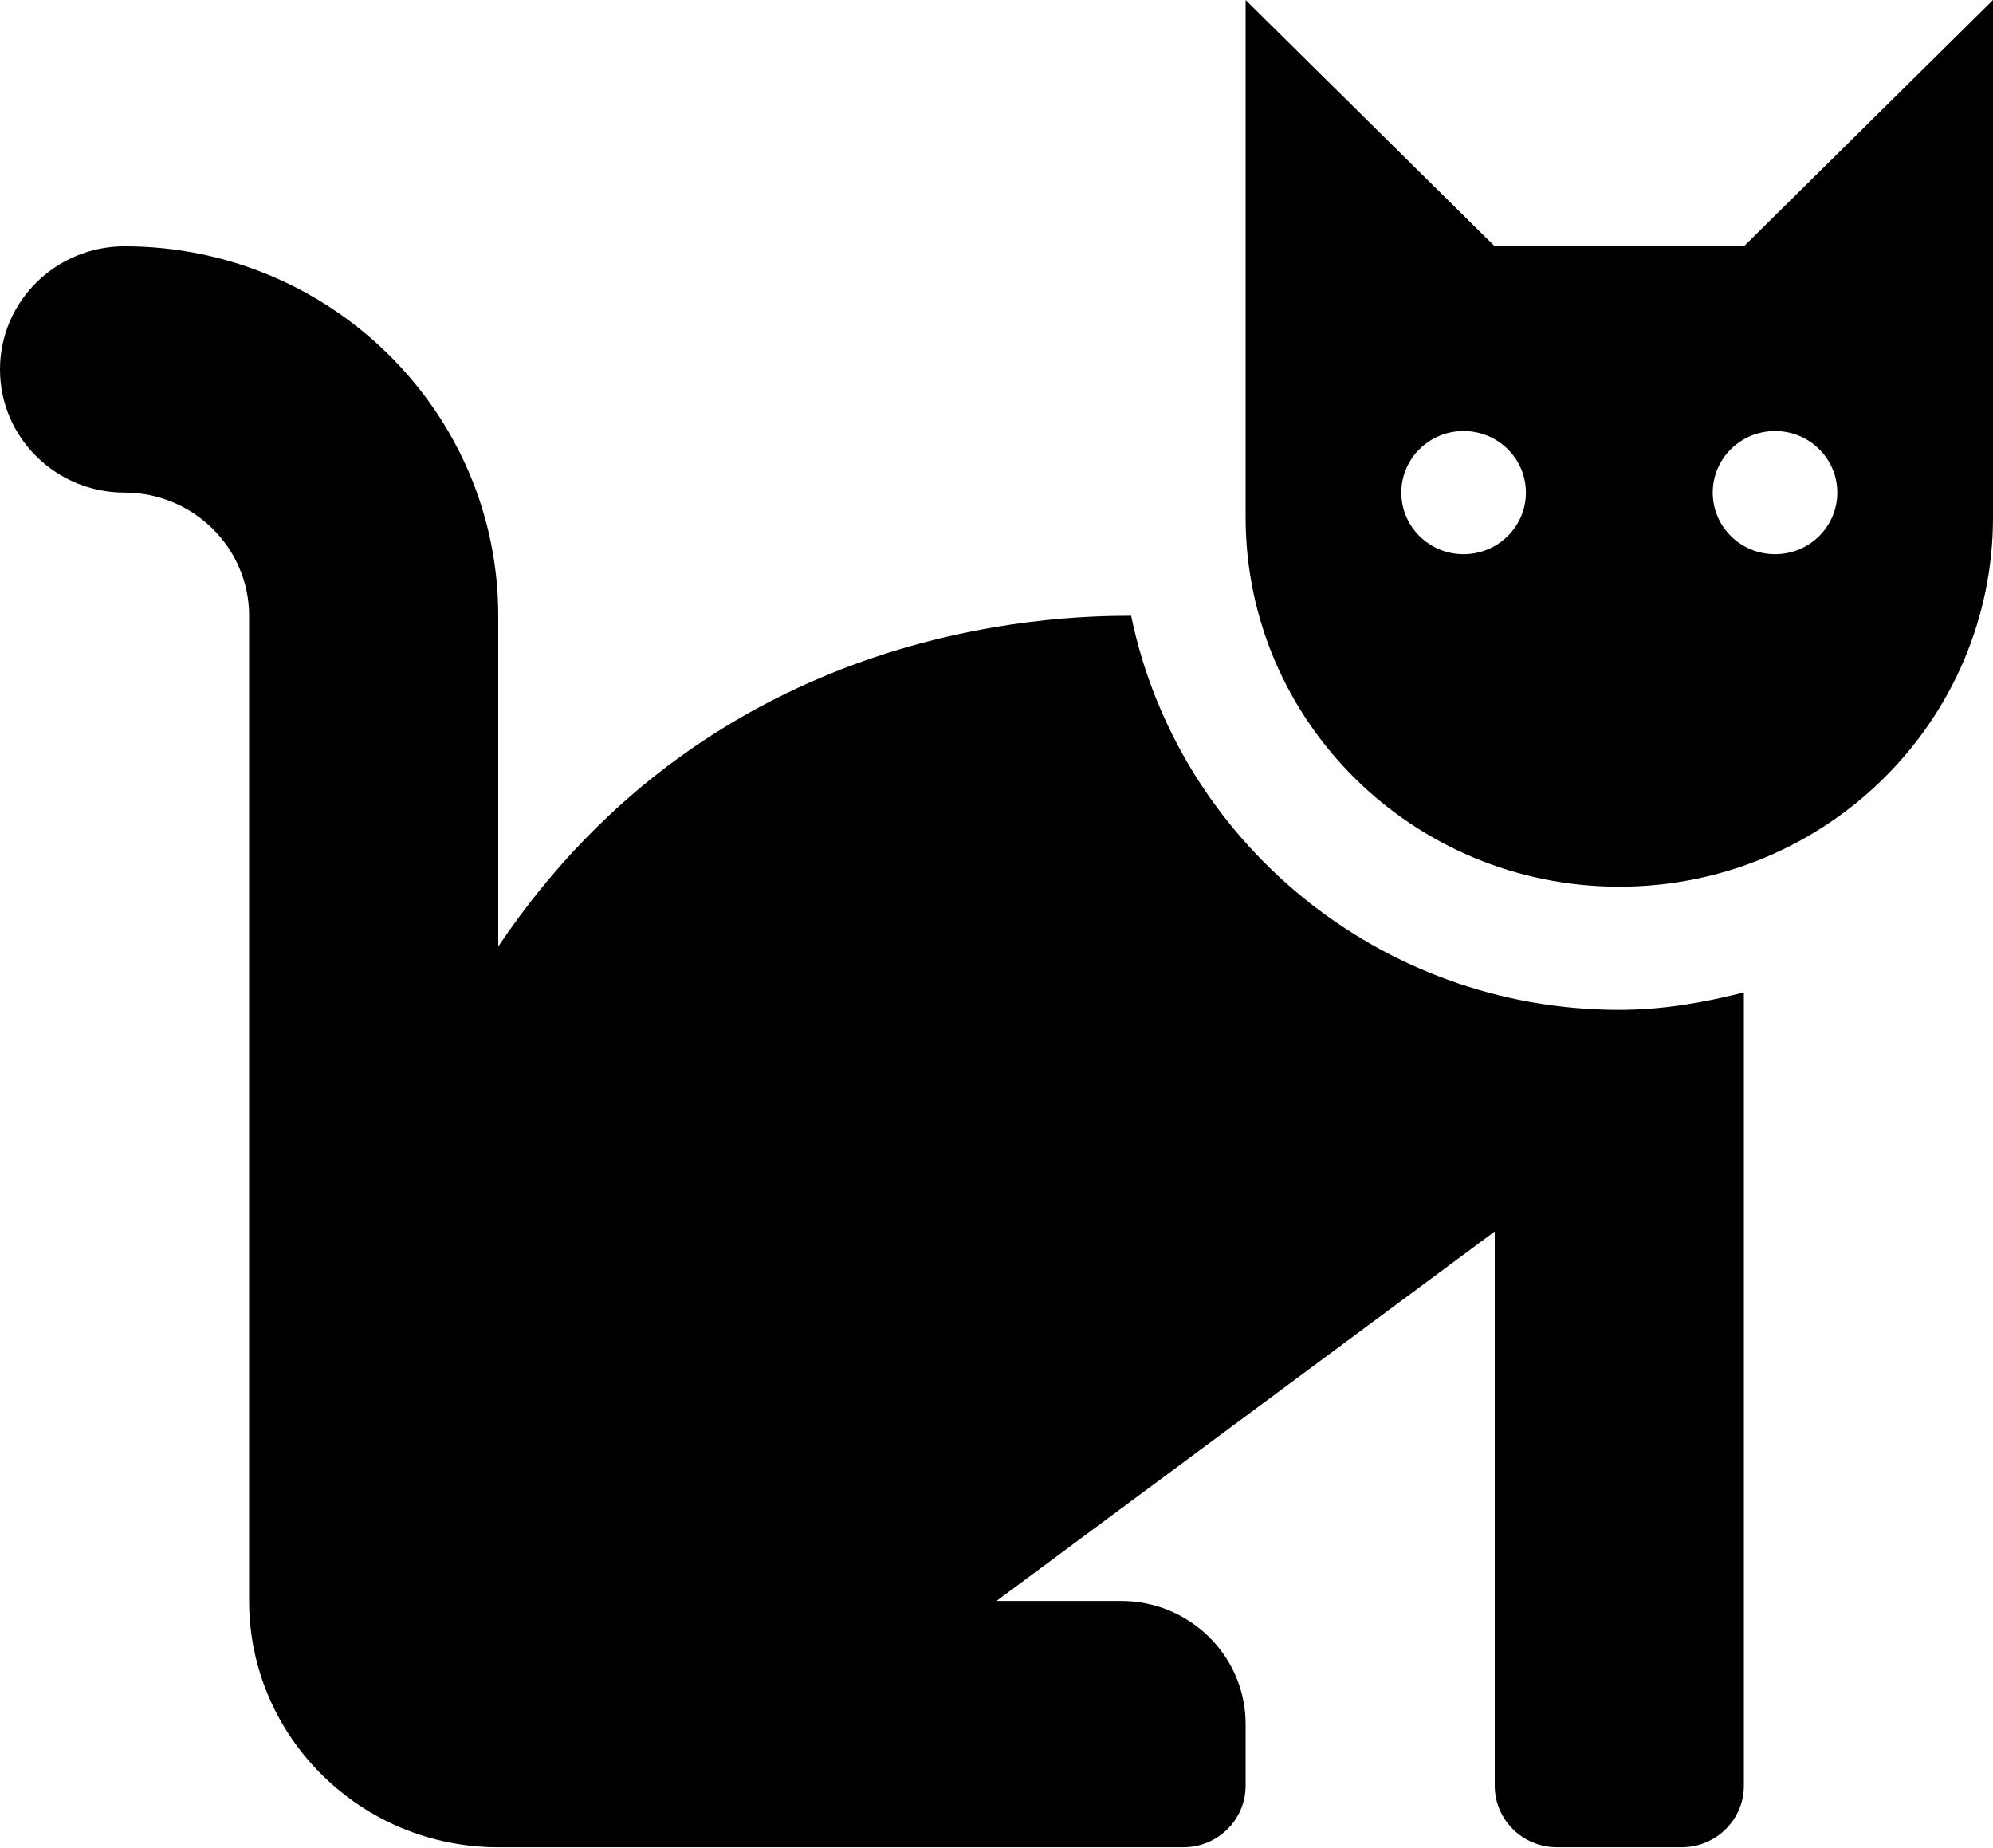
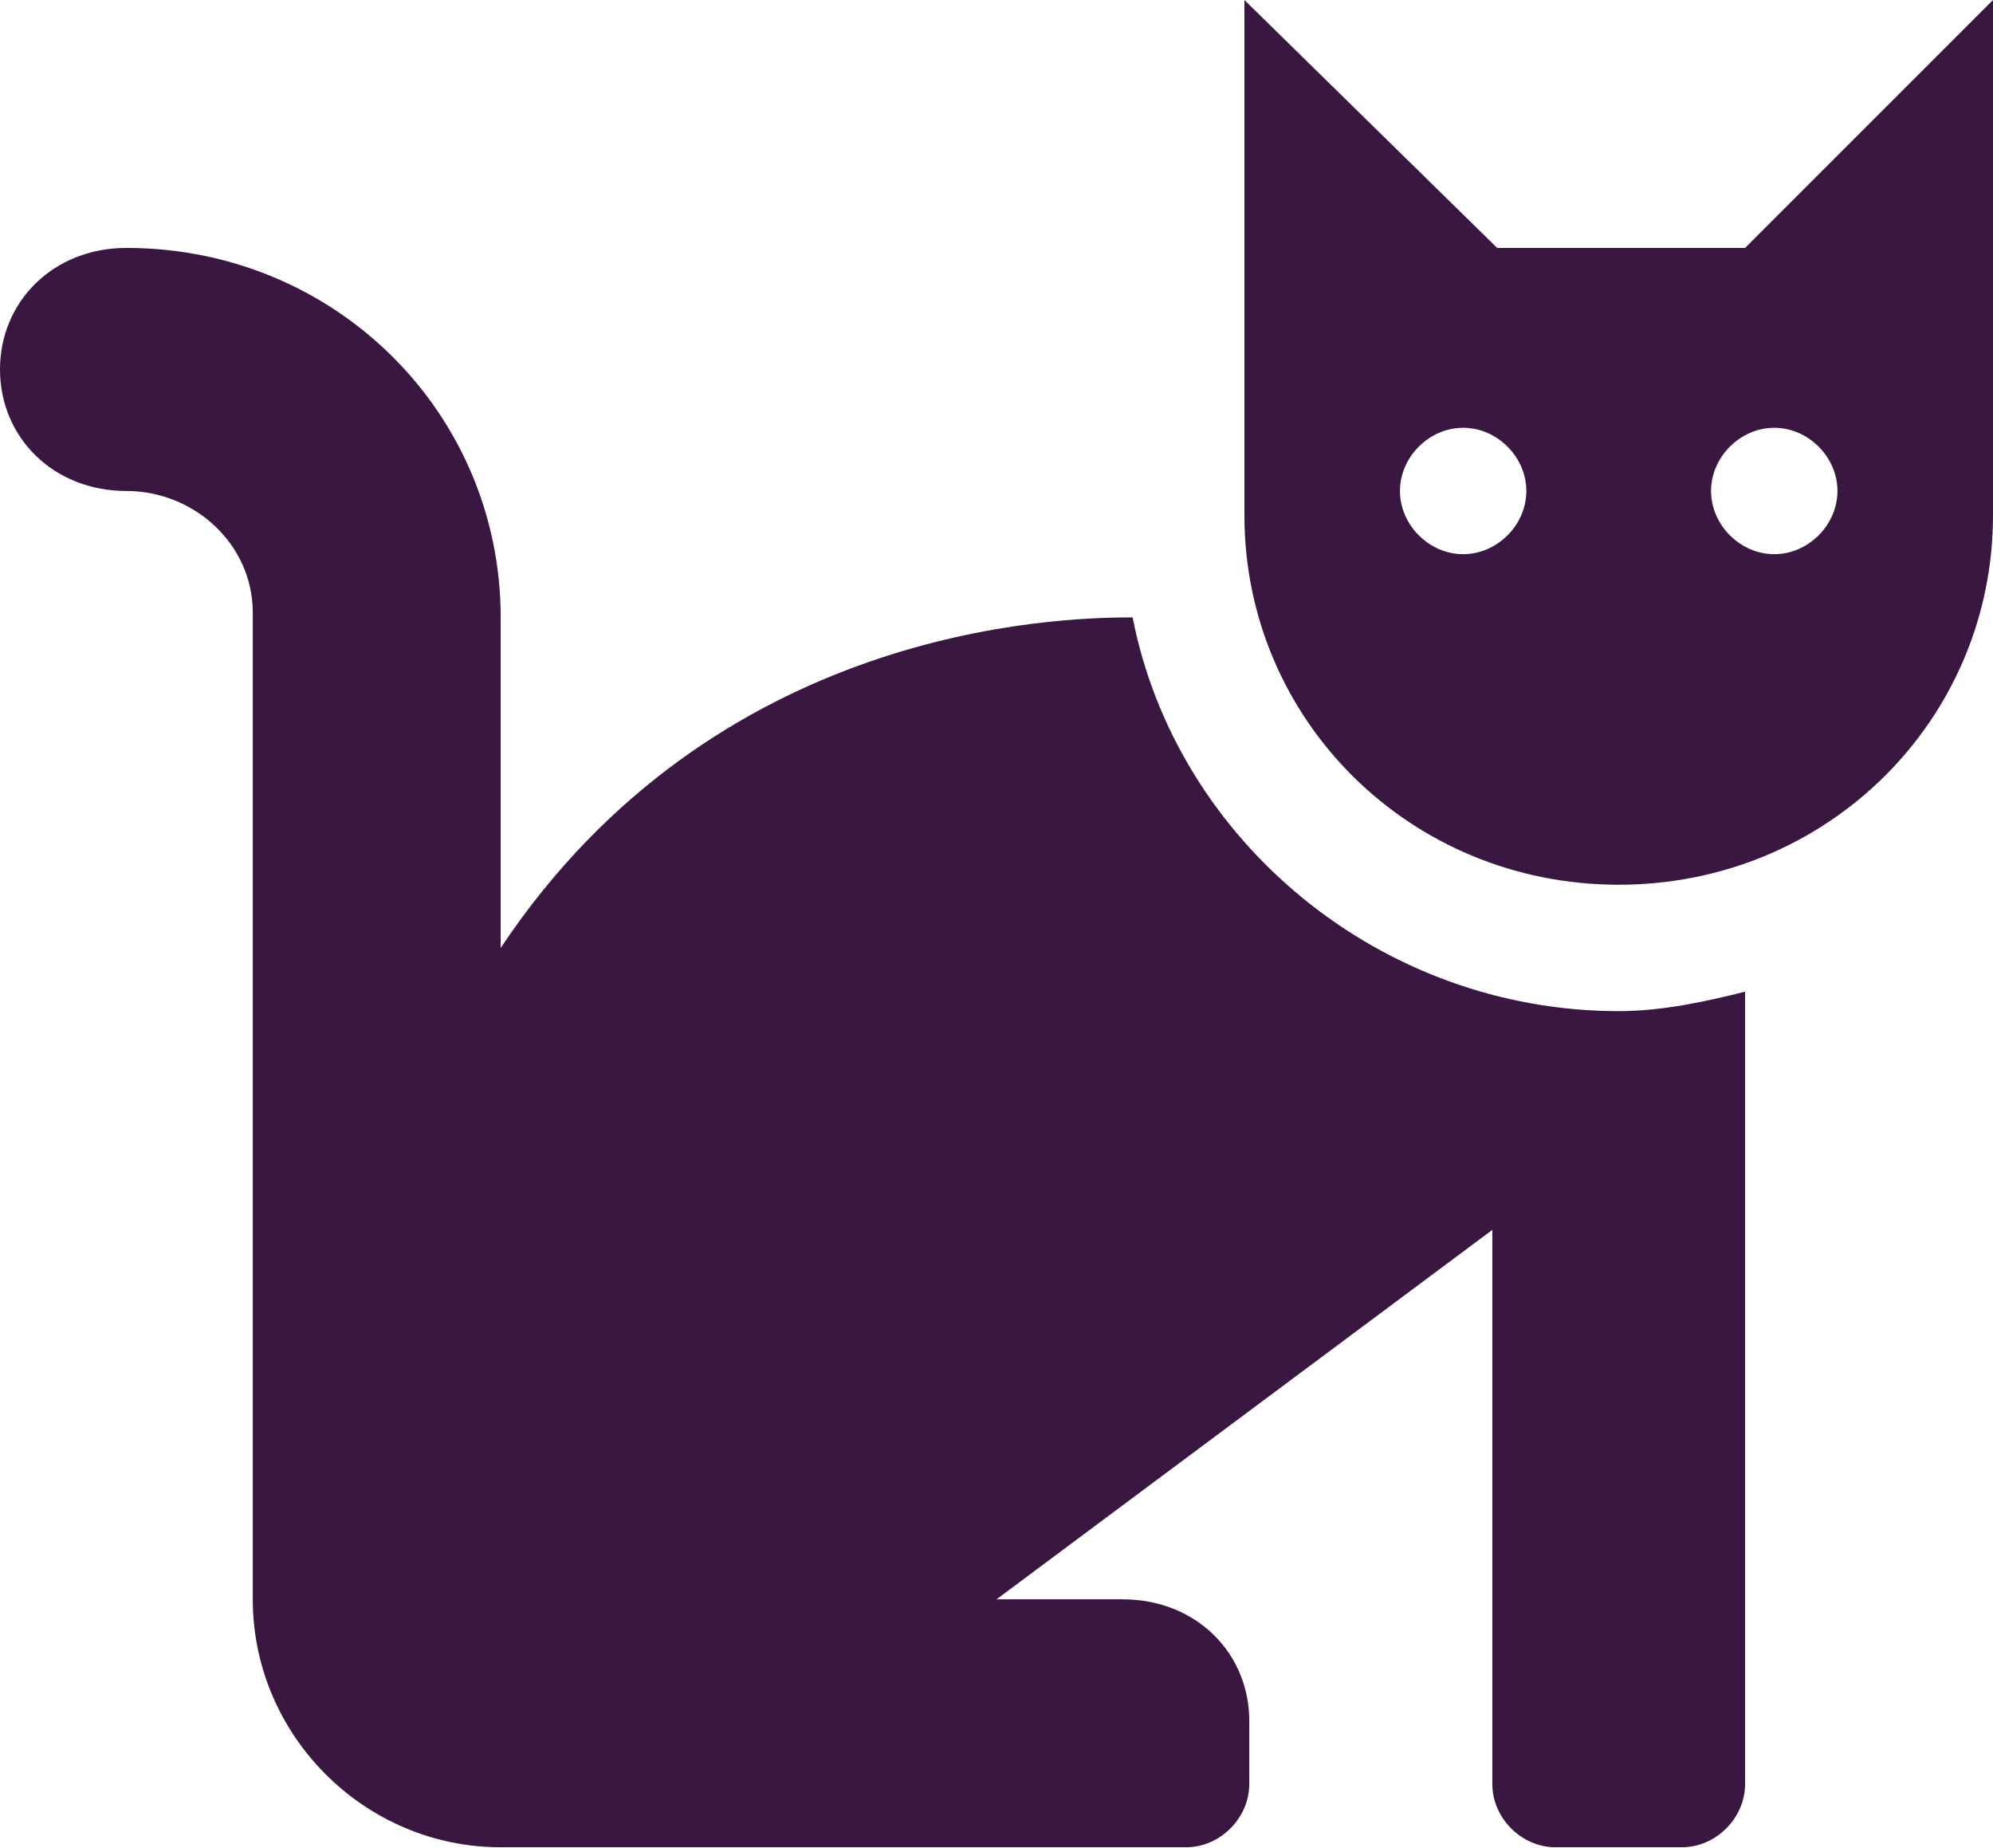
- <svg xmlns="http://www.w3.org/2000/svg" width="41" height="38" viewBox="0 0 41 38" fill="none">
-   <path d="M23.27 12.667C21.654 12.667 14.716 12.823 10.25 19.471V12.667C10.25 8.476 6.802 5.067 2.562 5.067C1.148 5.067 0 6.201 0 7.6C0 8.999 1.148 10.133 2.562 10.133C3.975 10.133 5.125 11.27 5.125 12.667V32.933C5.125 35.728 7.423 38 10.25 38H24.344C25.052 38 25.625 37.433 25.625 36.733V35.467C25.625 34.068 24.477 32.933 23.062 32.933H20.5L30.75 25.333V36.733C30.75 37.433 31.323 38 32.031 38H34.594C35.302 38 35.875 37.433 35.875 36.733V20.414C35.051 20.625 34.202 20.773 33.312 20.773C28.363 20.773 24.222 17.286 23.27 12.667ZM35.875 5.067H30.75L25.625 0V10.64C25.625 14.837 29.067 18.24 33.312 18.24C37.558 18.24 41 14.837 41 10.64V0L35.875 5.067ZM30.109 11.4C29.401 11.4 28.828 10.833 28.828 10.133C28.828 9.434 29.401 8.867 30.109 8.867C30.817 8.867 31.391 9.434 31.391 10.133C31.391 10.833 30.817 11.4 30.109 11.4ZM36.516 11.4C35.808 11.4 35.234 10.833 35.234 10.133C35.234 9.434 35.808 8.867 36.516 8.867C37.224 8.867 37.797 9.434 37.797 10.133C37.797 10.833 37.224 11.4 36.516 11.4Z" fill="black" />
+ <svg xmlns="http://www.w3.org/2000/svg" version="1.1" id="Camada_1" x="0px" y="0px" viewBox="0 0 41 38" style="enable-background:new 0 0 41 38;" xml:space="preserve">
+   <style type="text/css">
+ 	.st0{fill:#391741;}
+ </style>
+   <path class="st0" d="M23.3,12.7c-1.6,0-8.6,0.2-13,6.8v-6.8c0-4.2-3.4-7.6-7.7-7.6C1.1,5.1,0,6.2,0,7.6s1.1,2.5,2.6,2.5  c1.4,0,2.6,1.1,2.6,2.5v20.3c0,2.8,2.3,5.1,5.1,5.1h14.1c0.7,0,1.3-0.6,1.3-1.3v-1.3c0-1.4-1.1-2.5-2.6-2.5h-2.6l10.2-7.6v11.4  c0,0.7,0.6,1.3,1.3,1.3h2.6c0.7,0,1.3-0.6,1.3-1.3V20.4c-0.8,0.2-1.7,0.4-2.6,0.4C28.4,20.8,24.2,17.3,23.3,12.7z M35.9,5.1h-5.1  L25.6,0v10.6c0,4.2,3.4,7.6,7.7,7.6s7.7-3.4,7.7-7.6V0L35.9,5.1z M30.1,11.4c-0.7,0-1.3-0.6-1.3-1.3c0-0.7,0.6-1.3,1.3-1.3  c0.7,0,1.3,0.6,1.3,1.3C31.4,10.8,30.8,11.4,30.1,11.4z M36.5,11.4c-0.7,0-1.3-0.6-1.3-1.3c0-0.7,0.6-1.3,1.3-1.3  c0.7,0,1.3,0.6,1.3,1.3C37.8,10.8,37.2,11.4,36.5,11.4z" />
</svg>
